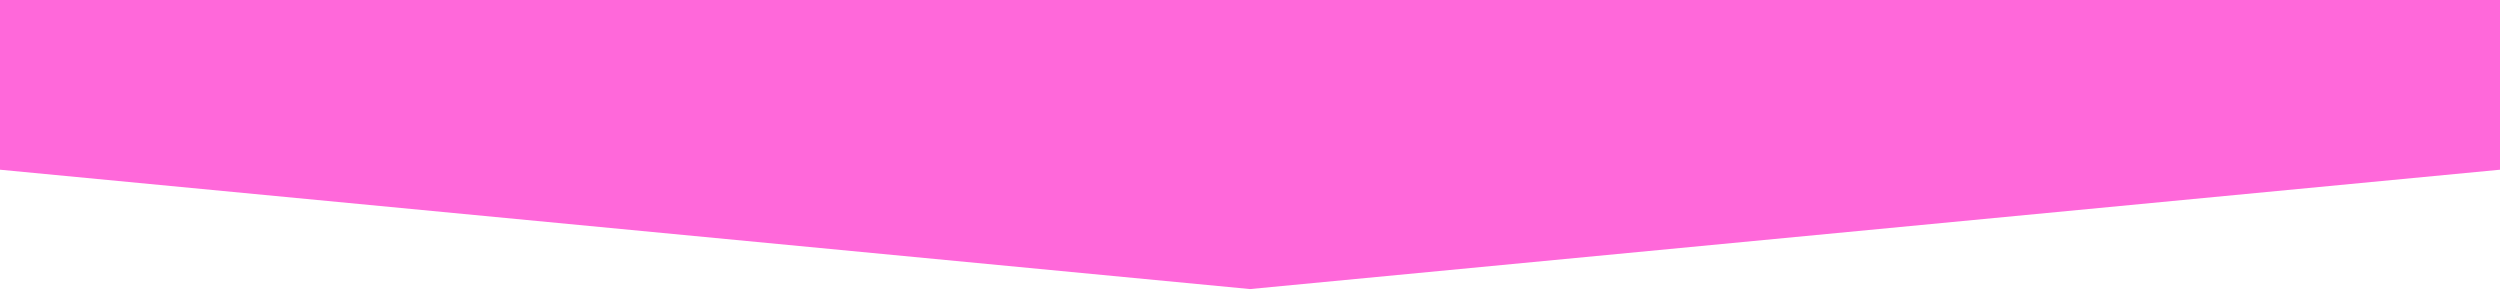
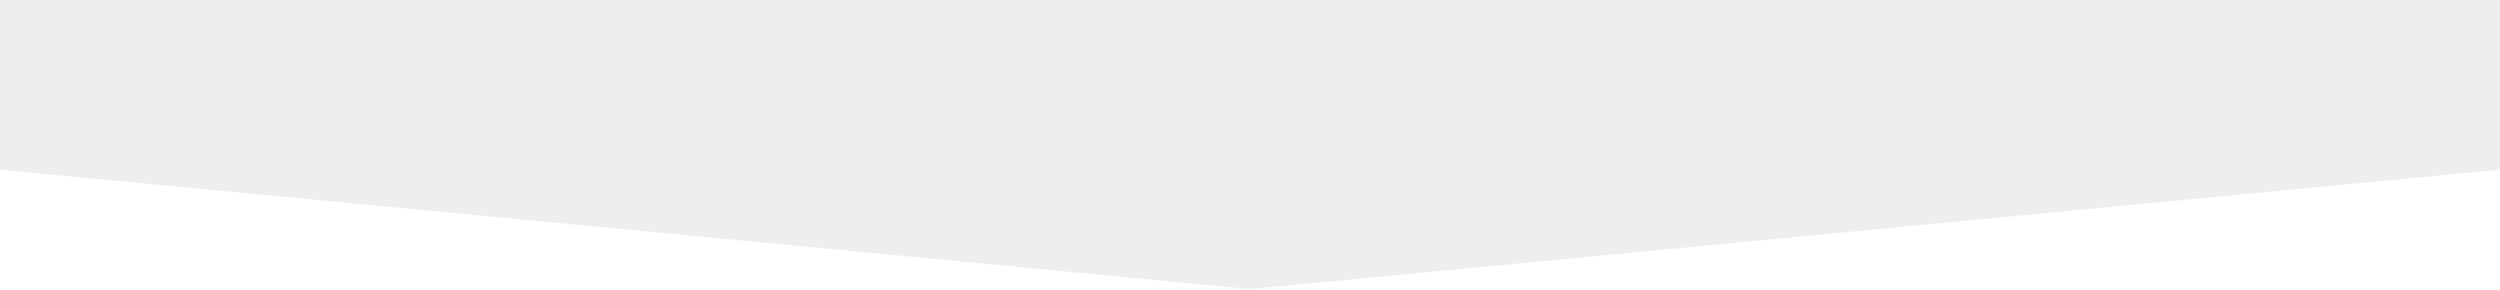
- <svg xmlns="http://www.w3.org/2000/svg" version="1.1" id="Layer_1" x="0px" y="0px" width="320px" height="37px" viewBox="0 12.452 320 37" enable-background="new 0 12.452 320 37" xml:space="preserve" preserveAspectRatio="none">
-   <polygon fill="#ff68da" points="320,12.452 0,12.452 0,34.175 160,49.452 320,34.175 " />
+ <svg xmlns="http://www.w3.org/2000/svg" version="1.1" x="0px" y="0px" width="320px" height="37px" viewBox="0 12.452 320 37" enable-background="new 0 12.452 320 37" xml:space="preserve" preserveAspectRatio="none">
+   <polygon fill="#eeeeee" points="320,12.452 0,12.452 0,34.175 160,49.452 320,34.175 " />
</svg>
